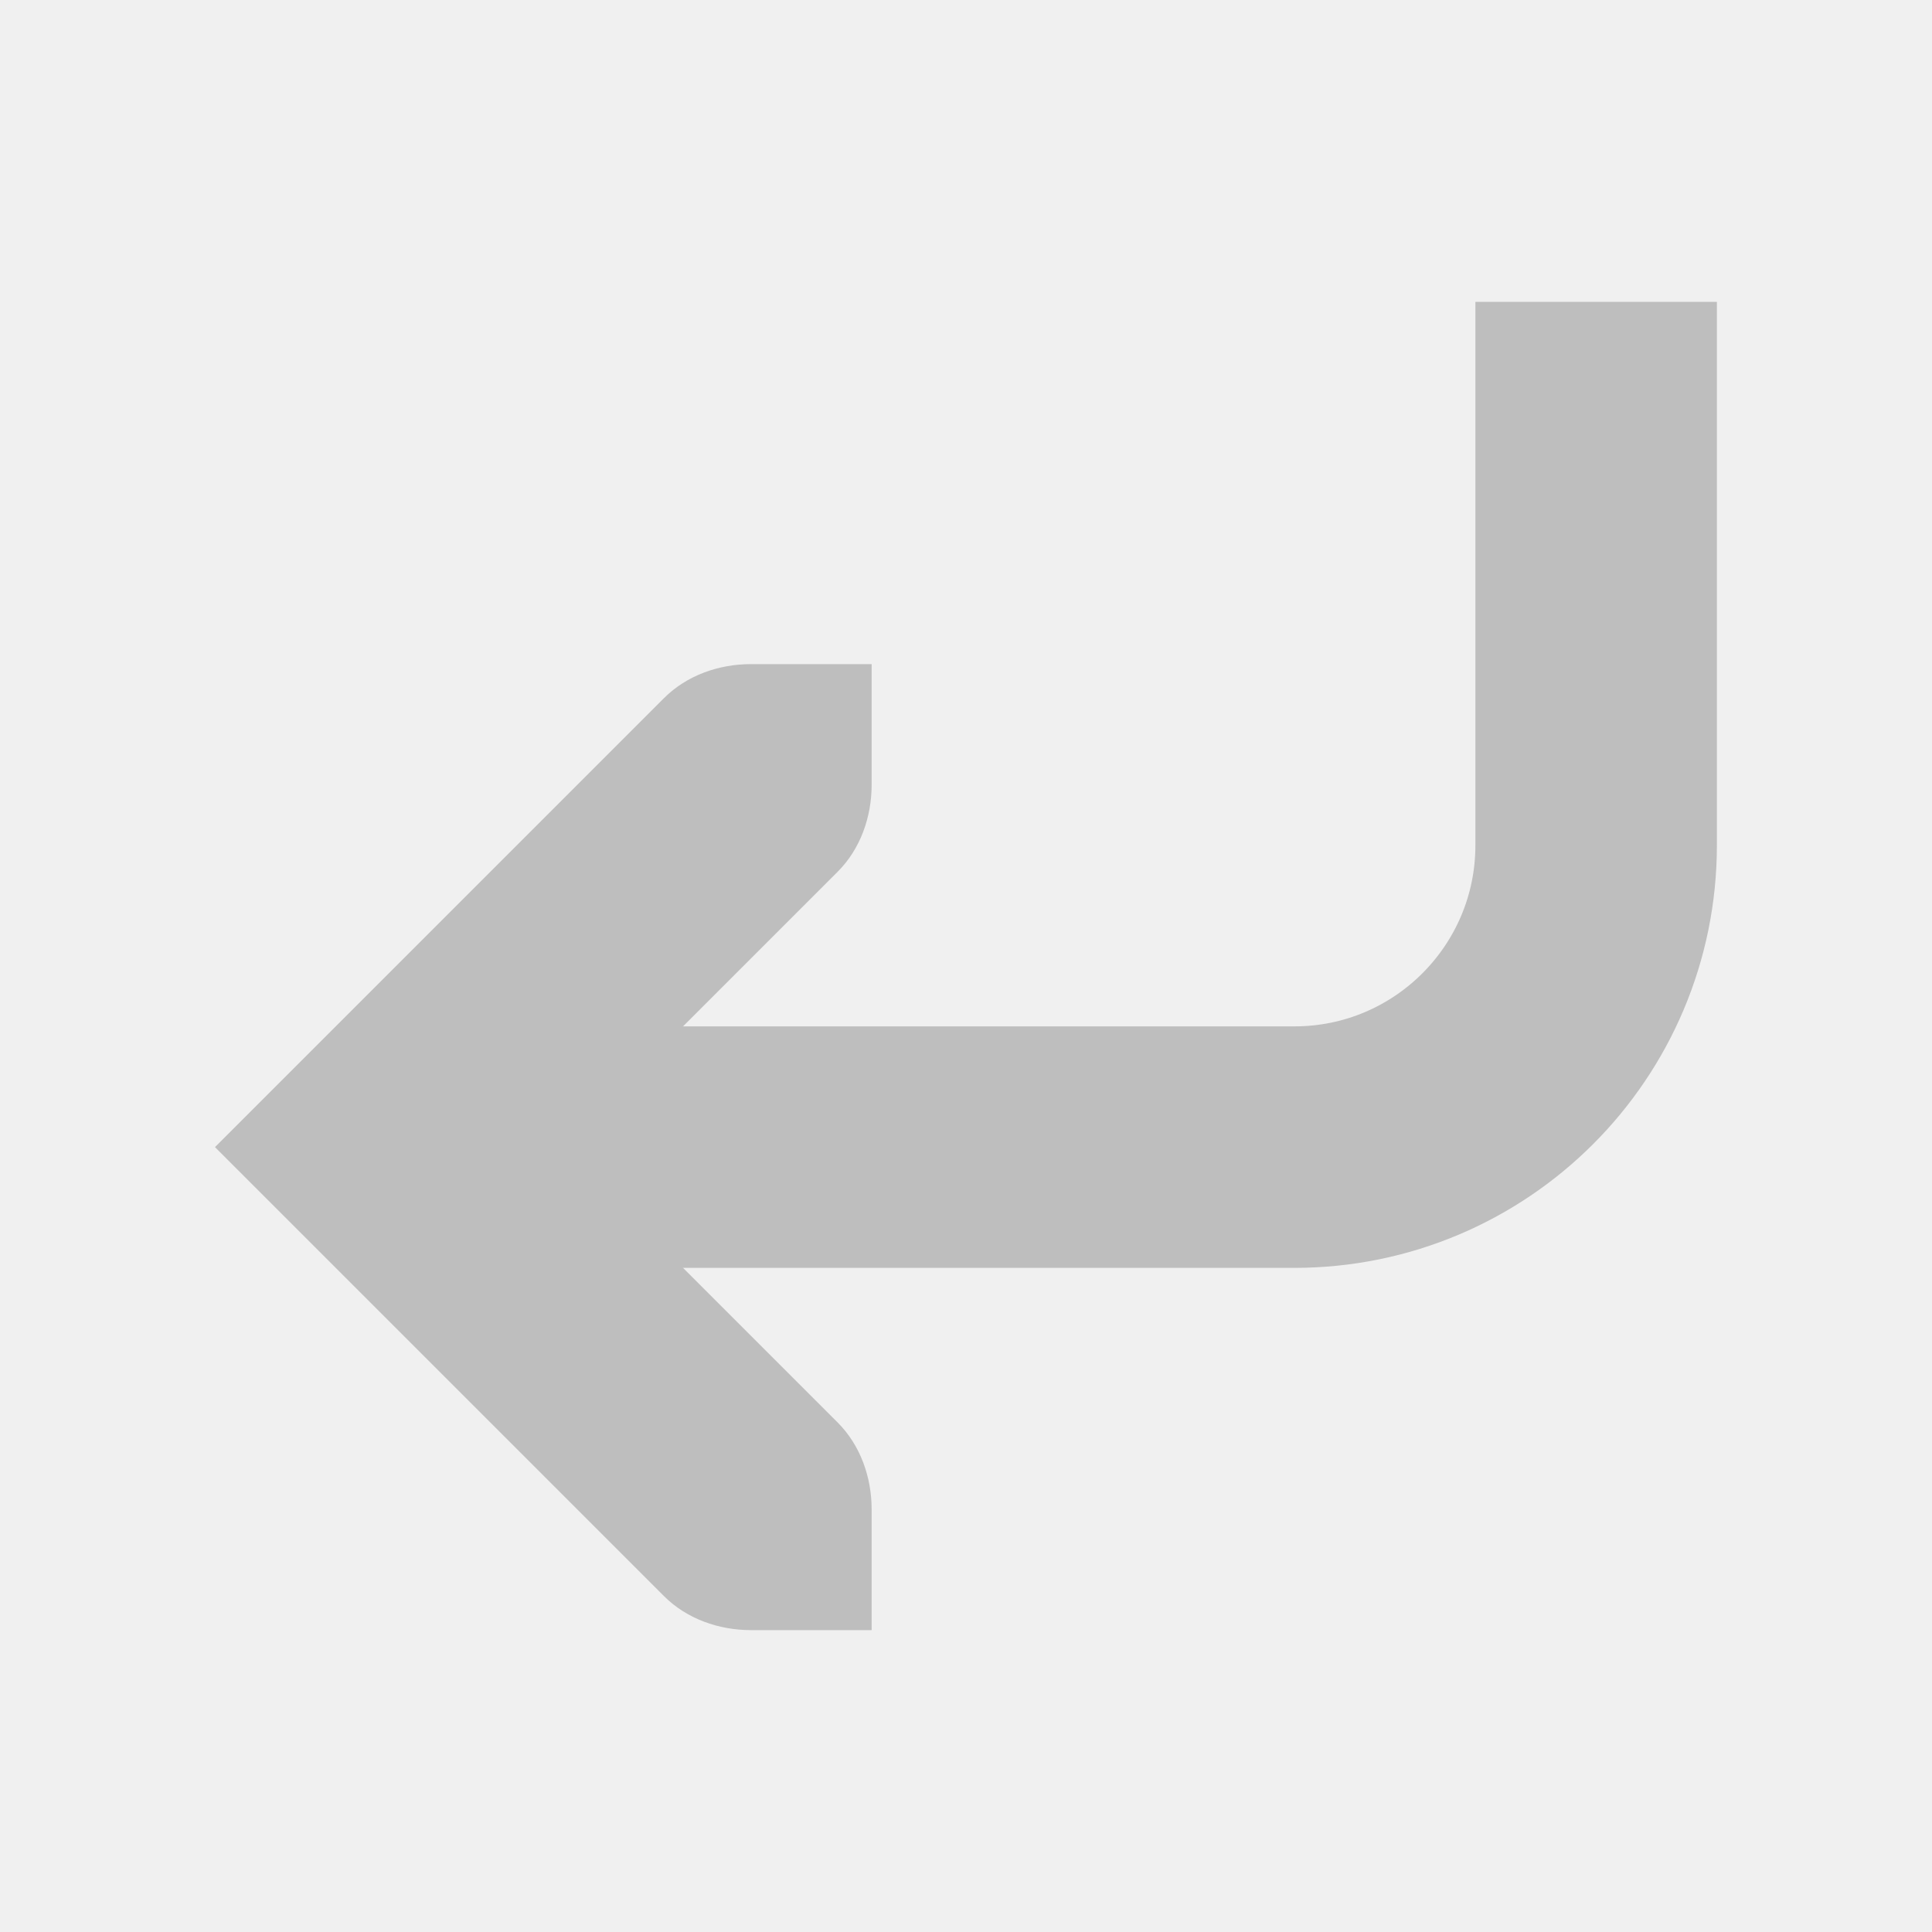
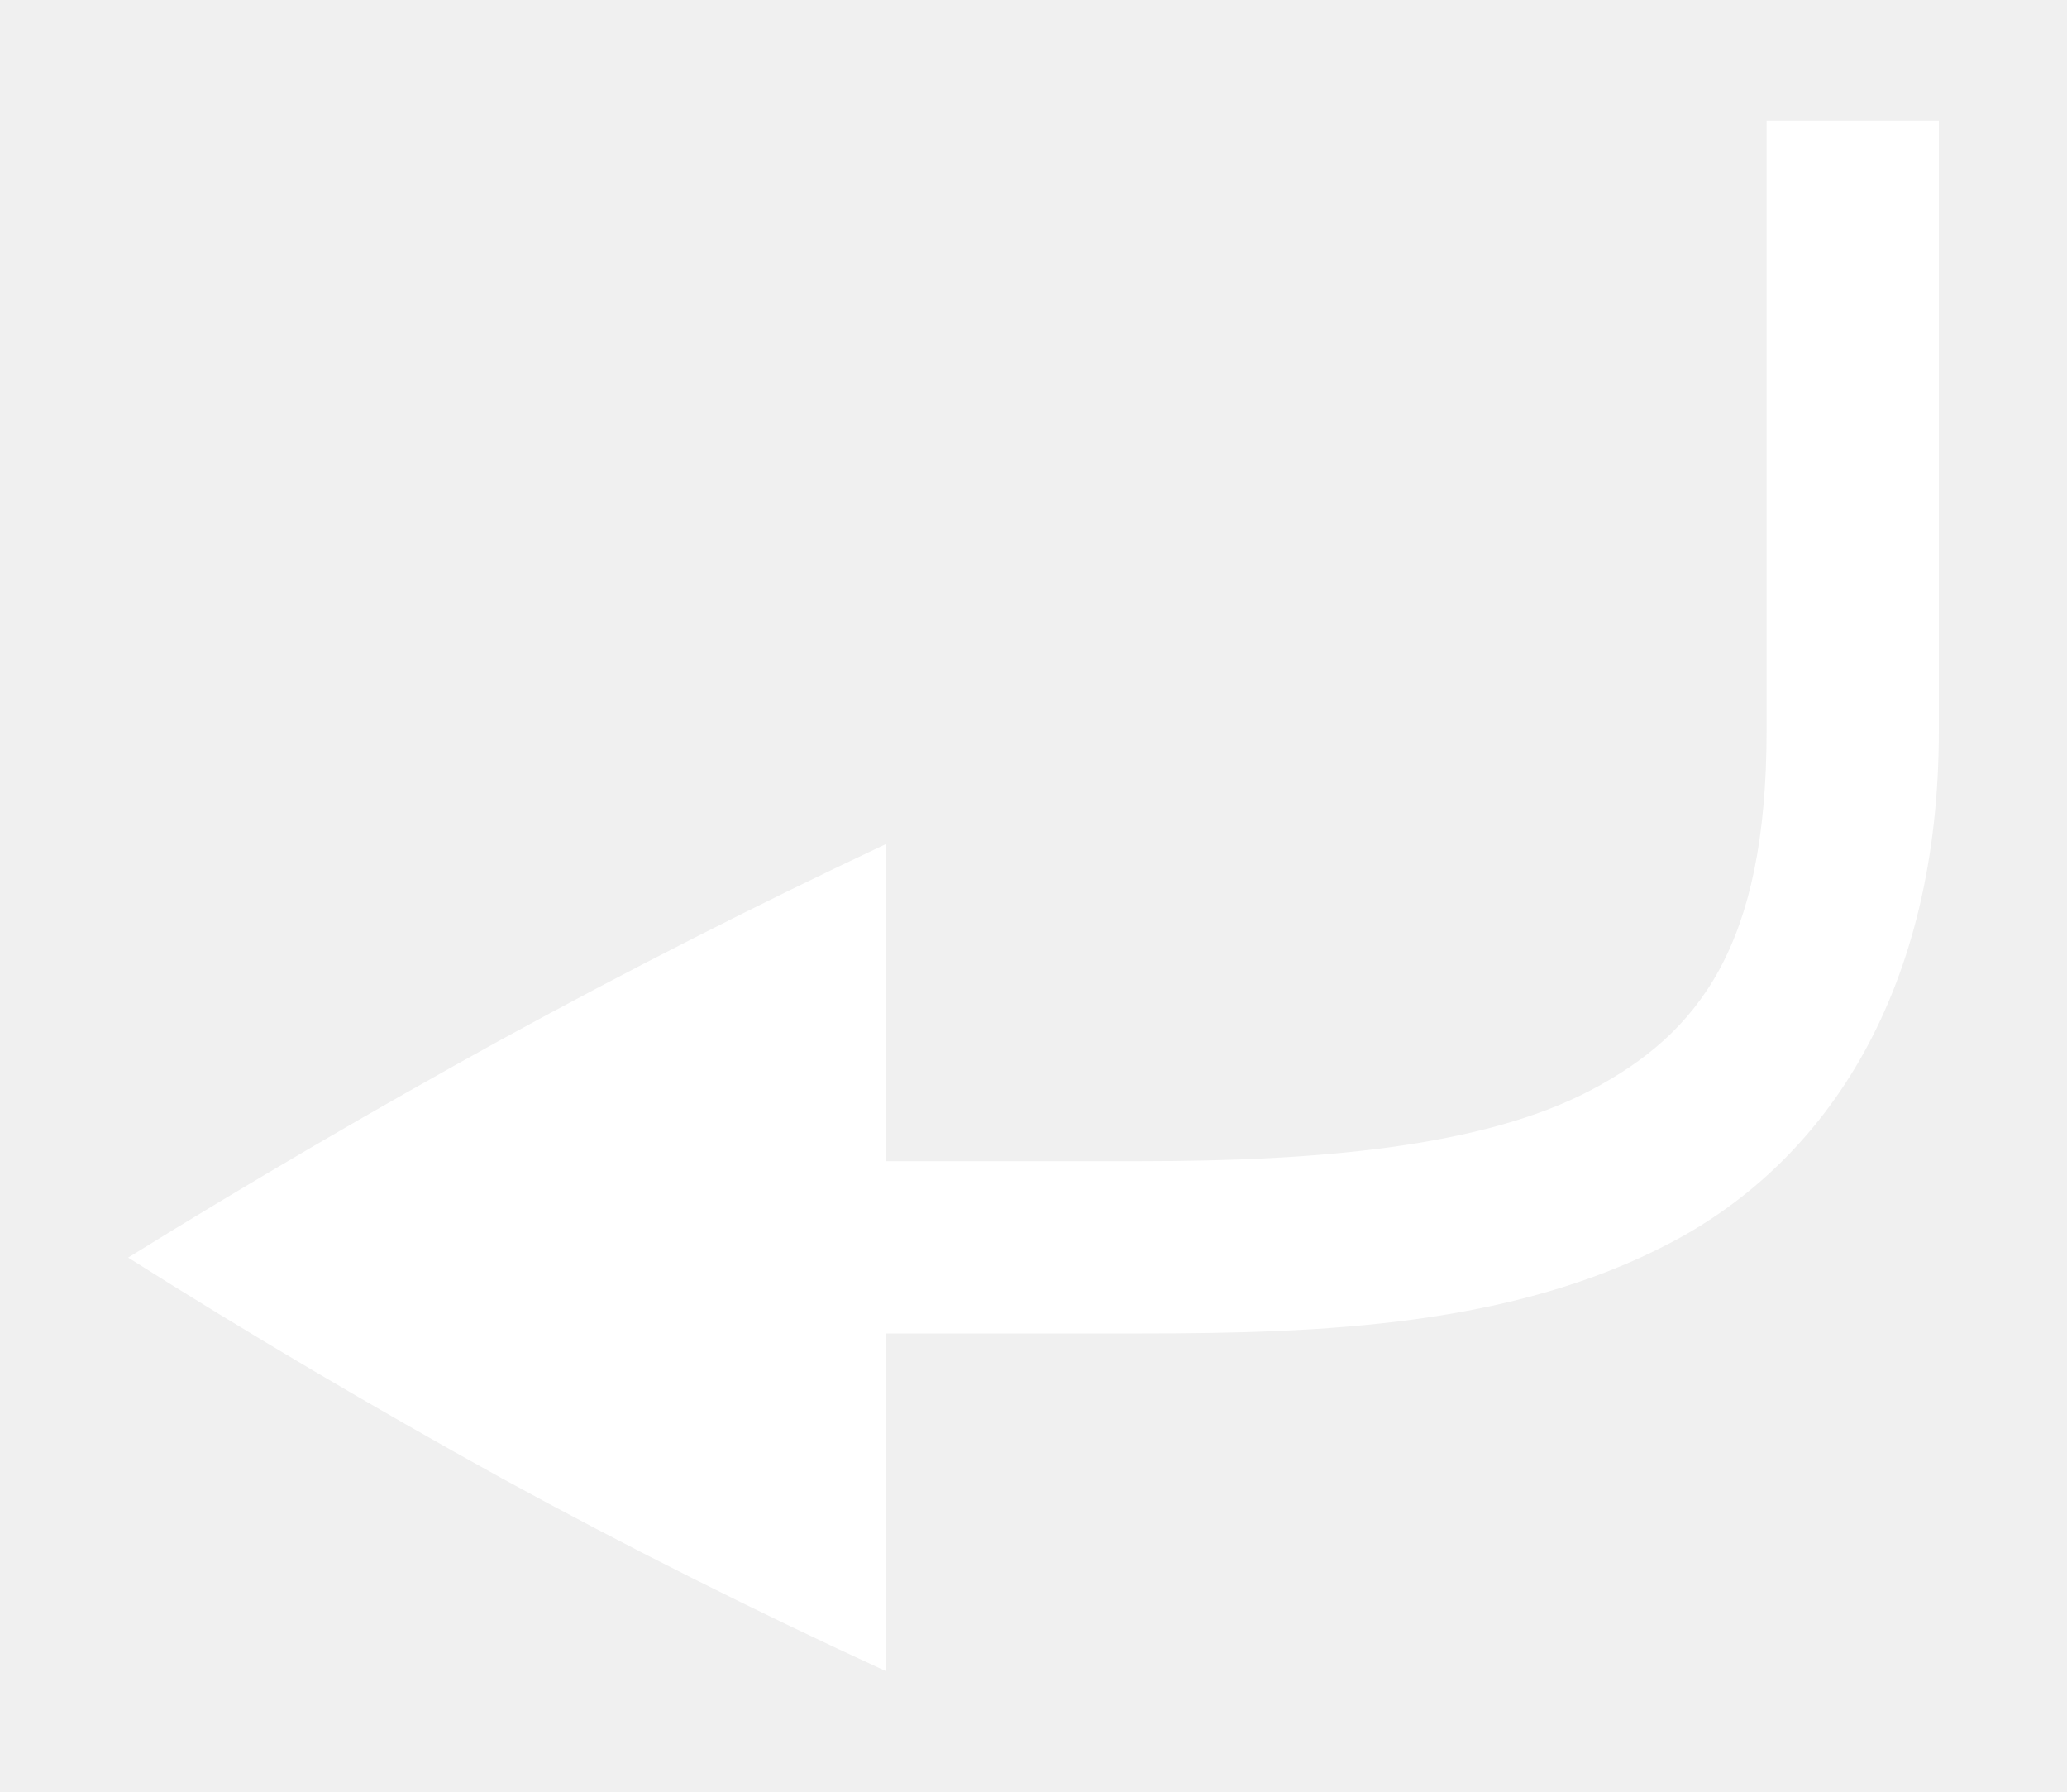
- <svg xmlns="http://www.w3.org/2000/svg" xmlns:ns1="http://www.openswatchbook.org/uri/2009/osb" width="32" viewBox="0 0 32 32" version="1.1" id="svg7384" height="32">
+ <svg xmlns="http://www.w3.org/2000/svg" xmlns:ns1="http://www.openswatchbook.org/uri/2009/osb" width="30" viewBox="0 0 30 26" version="1.1" id="svg7384" height="26">
  <defs id="defs7386">
    <linearGradient ns1:paint="solid" id="linearGradient19282" gradientTransform="matrix(-2.736579,0.2820293,-0.1890831,-0.9998832,239.5401,-879.4556)">
      <stop style="stop-color:#666666;stop-opacity:1;" offset="0" id="stop19284" />
    </linearGradient>
  </defs>
-   <g transform="translate(-141.0002,-791)" style="display:inline" id="layer9" />
-   <g transform="translate(-141.0002,-791)" style="display:inline" id="layer10" />
-   <g transform="translate(-141.0002,-791)" id="layer11" />
-   <g transform="translate(-141.0002,-791)" style="display:inline" id="layer13" />
-   <g transform="translate(-141.0002,-791)" id="layer14" />
-   <g transform="translate(-141.0002,-791)" style="display:inline" id="layer15" />
-   <g transform="translate(-141.0002,-791)" style="display:inline" id="g71291" />
-   <g transform="translate(-141.0002,-791)" style="display:inline" id="g4953" />
-   <g transform="matrix(2,0,0,2,-281.5629,-1615)" style="display:inline" id="layer12">
-     <path id="path16589" d="m 148,821 h -1 c -0.265,0 -0.531,-0.093 -0.719,-0.281 l -3.719,-3.719 c 0,0 2.479,-2.479 3.719,-3.719 0.188,-0.188 0.453,-0.281 0.719,-0.281 h 1 v 1 c 0,0.265 -0.093,0.531 -0.281,0.719 l -2.281,2.281 2.281,2.281 c 0.188,0.188 0.281,0.453 0.281,0.719 z" style="color:#000000;font-style:normal;font-variant:normal;font-weight:normal;font-stretch:normal;font-size:medium;line-height:normal;font-family:'Bitstream Vera Sans';-inkscape-font-specification:'Bitstream Vera Sans';text-indent:0;text-align:start;text-decoration:none;text-decoration-line:none;letter-spacing:normal;word-spacing:normal;text-transform:none;writing-mode:lr-tb;direction:ltr;text-anchor:start;display:inline;overflow:visible;visibility:visible;fill:#bebebe;fill-opacity:1;stroke:none;stroke-width:2;marker:none;enable-background:accumulate" />
-     <path style="color:#000000;display:inline;overflow:visible;visibility:visible;fill:none;stroke:#bebebe;stroke-width:2;stroke-linecap:butt;stroke-linejoin:miter;stroke-miterlimit:4;stroke-dashoffset:0;stroke-opacity:1;marker:none;enable-background:accumulate" d="m 154,810 v 4.5 c 0,1.381 -1.119,2.5 -2.5,2.5 h -6.5" id="path16591" />
+   <g transform="translate(-141.0002,-797)" style="display:inline" id="layer9" />
+   <g transform="translate(-141.0002,-797)" style="display:inline" id="layer10" />
+   <g transform="translate(-141.0002,-797)" id="layer11" />
+   <g transform="translate(-141.0002,-797)" style="display:inline" id="layer13" />
+   <g transform="translate(-141.0002,-797)" id="layer14" />
+   <g transform="translate(-141.0002,-797)" style="display:inline" id="layer15" />
+   <g transform="translate(-141.0002,-797)" style="display:inline" id="g71291" />
+   <g transform="translate(-141.0002,-797)" style="display:inline" id="g4953" />
+   <g transform="translate(-1,-3.25)" id="g871">
+     <g id="layer9-6" style="display:inline;fill:#ffffff" transform="translate(-141.0002,-791)" />
+     <g id="layer10-7" style="display:inline;fill:#ffffff" transform="translate(-141.0002,-791)" />
+     <g style="fill:#ffffff" id="layer11-5" transform="translate(-141.0002,-791)" />
+     <g id="layer13-3" style="display:inline;fill:#ffffff" transform="translate(-141.0002,-791)" />
+     <g style="fill:#ffffff" id="layer14-5" transform="translate(-141.0002,-791)" />
+     <g id="layer15-6" style="display:inline;fill:#ffffff" transform="translate(-141.0002,-791)" />
+     <g id="g71291-2" style="display:inline;fill:#ffffff" transform="translate(-141.0002,-791)" />
+     <g id="g4953-9" style="display:inline;fill:#ffffff" transform="translate(-141.0002,-791)" />
+     <g transform="matrix(2.2,0,0,2.2,1.940199,-3.8)" style="color:#000000;fill:#ffffff" id="g832" />
+     <g id="g942">
+       <path id="path828-3" overflow="visible" font-weight="400" style="color:#000000;font-weight:400;line-height:normal;font-family:sans-serif;font-variant-ligatures:none;font-variant-position:normal;font-variant-caps:normal;font-variant-numeric:normal;font-variant-alternates:normal;font-feature-settings:normal;text-indent:0;text-align:start;text-decoration:none;text-decoration-line:none;text-decoration-style:solid;text-decoration-color:#000000;text-transform:none;white-space:normal;shape-padding:0;overflow:visible;isolation:auto;mix-blend-mode:normal;fill:#ffffff;stroke-width:2.5;marker:none" d="m 29.14,13.85 c 0,3.75 -1.6,6.232 -3.895,7.435 -2.293,1.205 -5.045,1.315 -7.675,1.315 h -7.515 v -2.5 h 7.515 c 2.527,0 4.938,-0.2 6.515,-1.028 1.575,-0.828 2.555,-2.098 2.555,-5.223 V 5 h 2.5 z" />
+       <g id="g832-1" style="color:#000000;fill:#ffffff" transform="matrix(2.4,0,0,2.4,1.856599,-26.1)">
+         <path id="path830-2" overflow="visible" style="overflow:visible;fill:#ffffff;marker:none" d="m 5,17.333 v 5 a 36.958,36.958 0 0 1 -2.323,-1.166 c -0.78,-0.431 -1.534,-0.876 -2.259,-1.334 0.725,-0.449 1.478,-0.889 2.26,-1.32 a 43.09,43.09 0 0 1 2.322,-1.18 z" />
+       </g>
+     </g>
  </g>
</svg>
